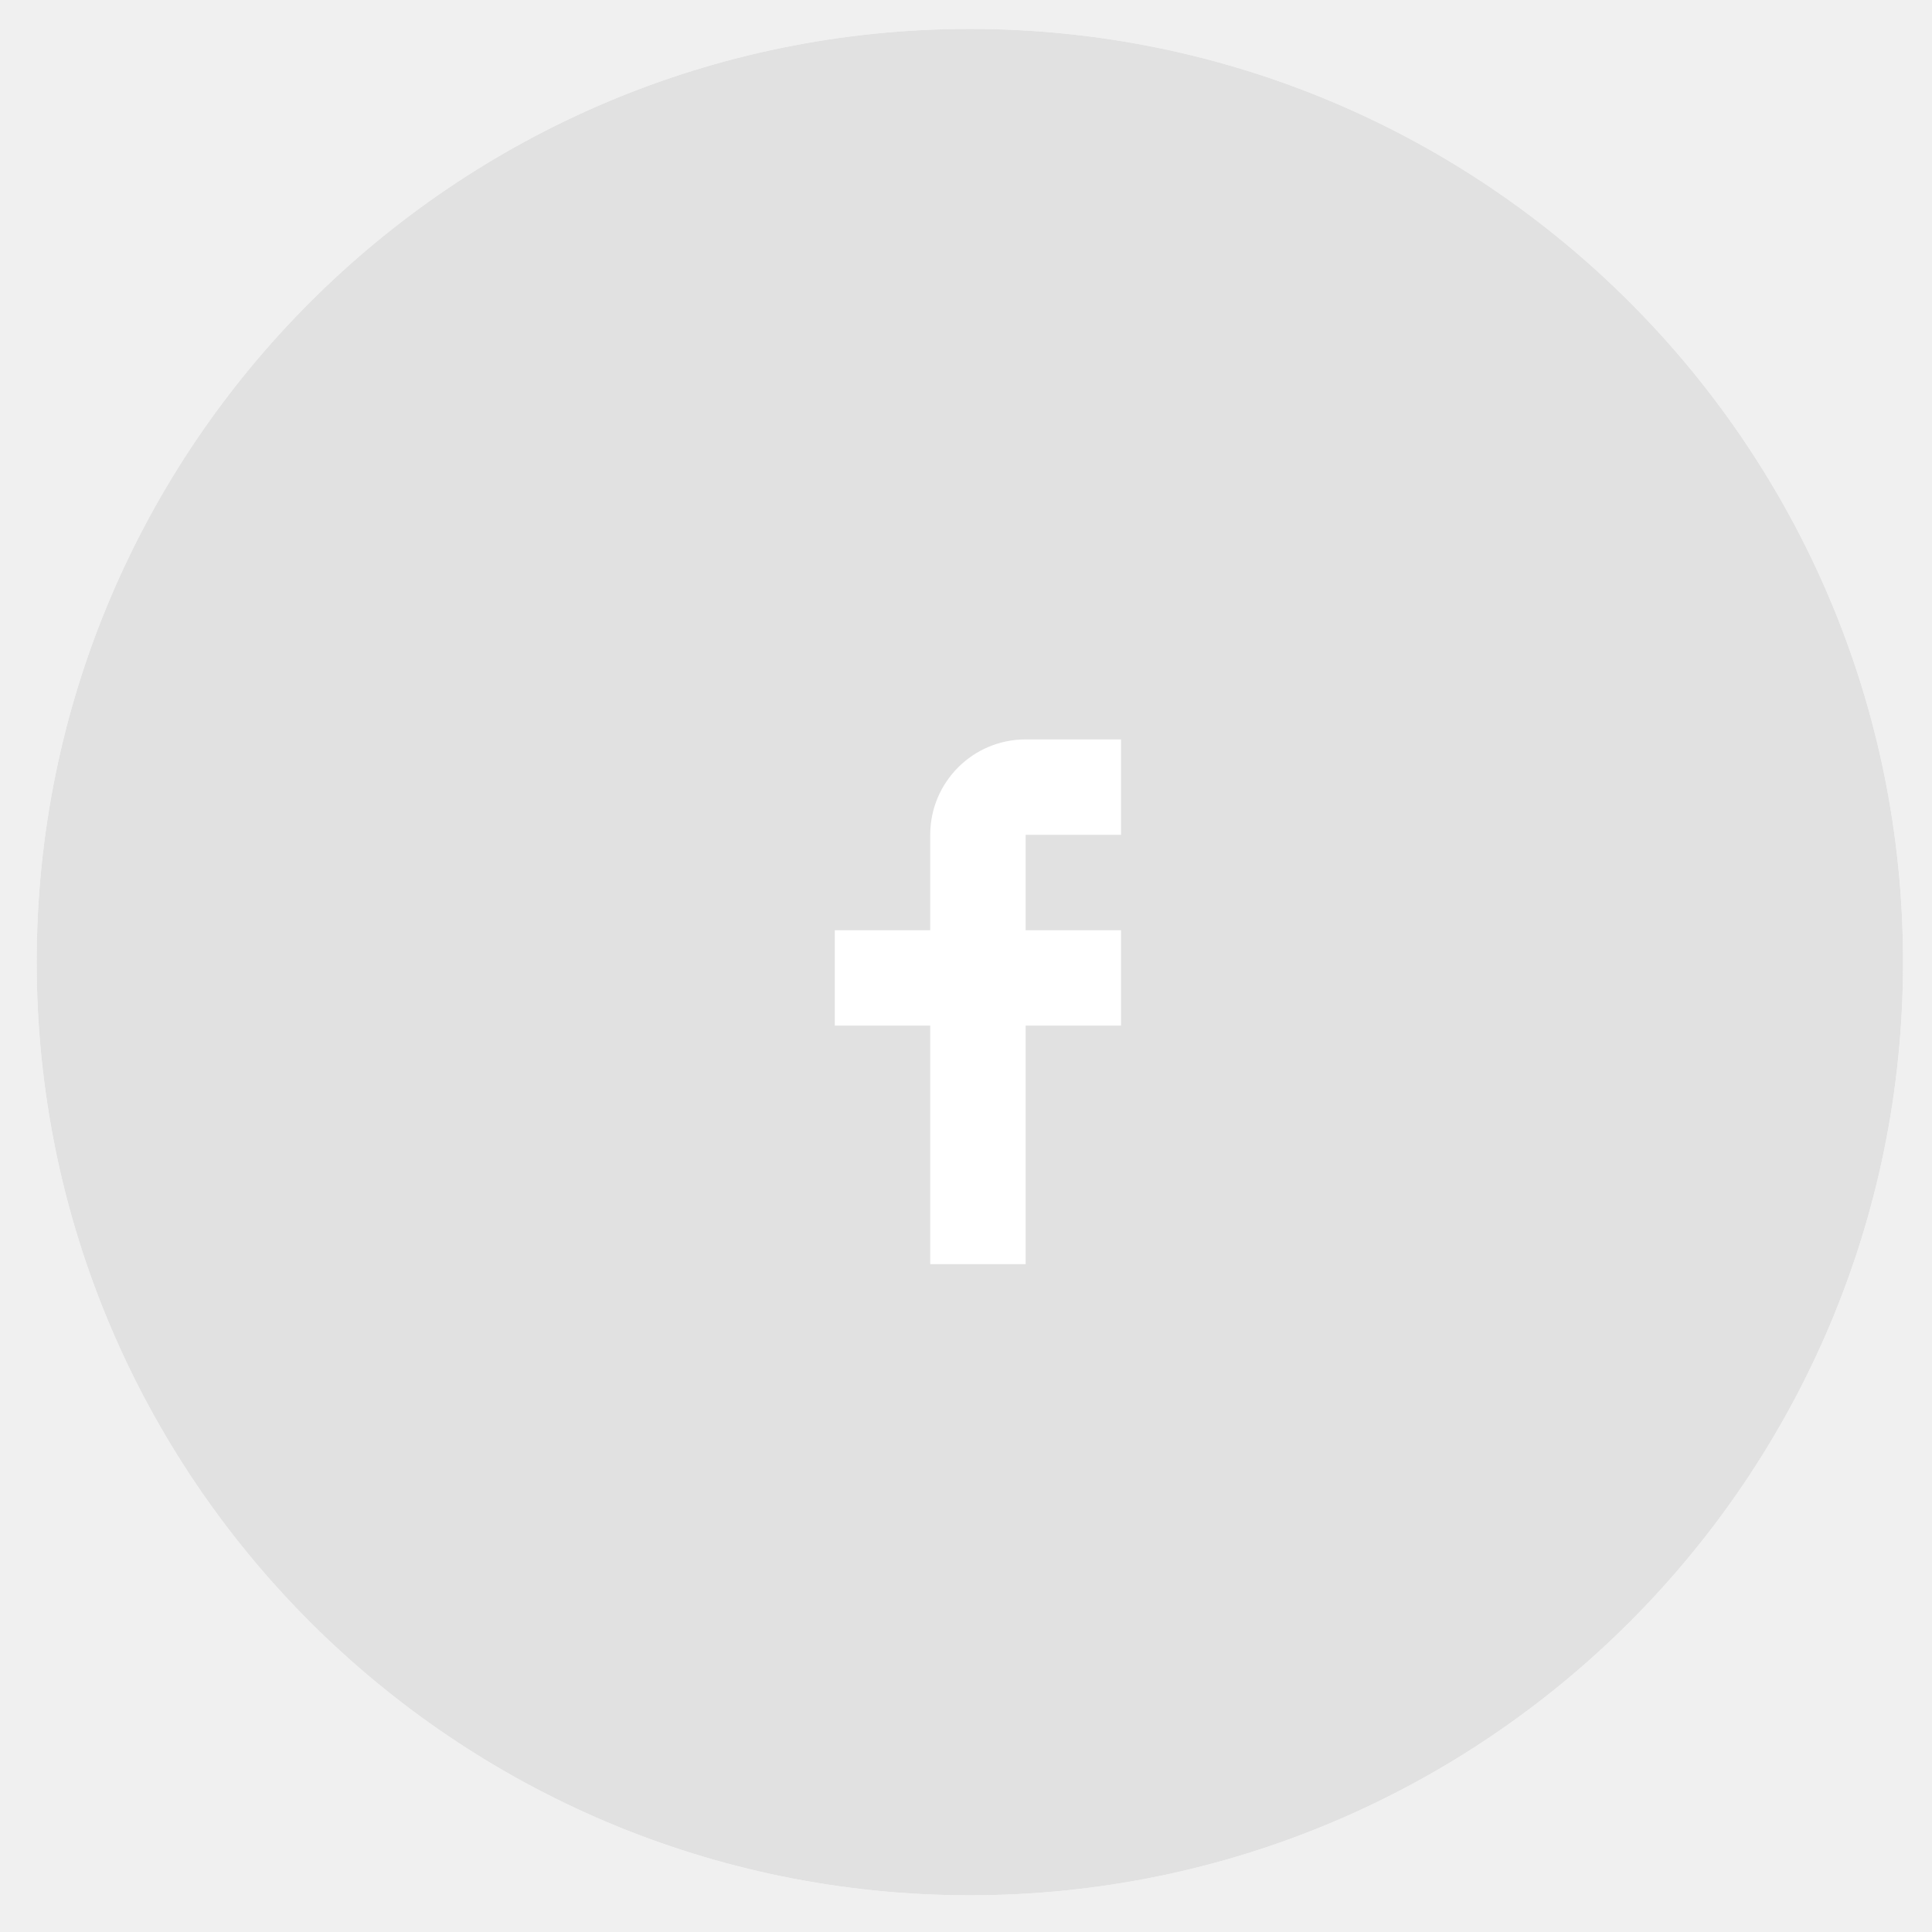
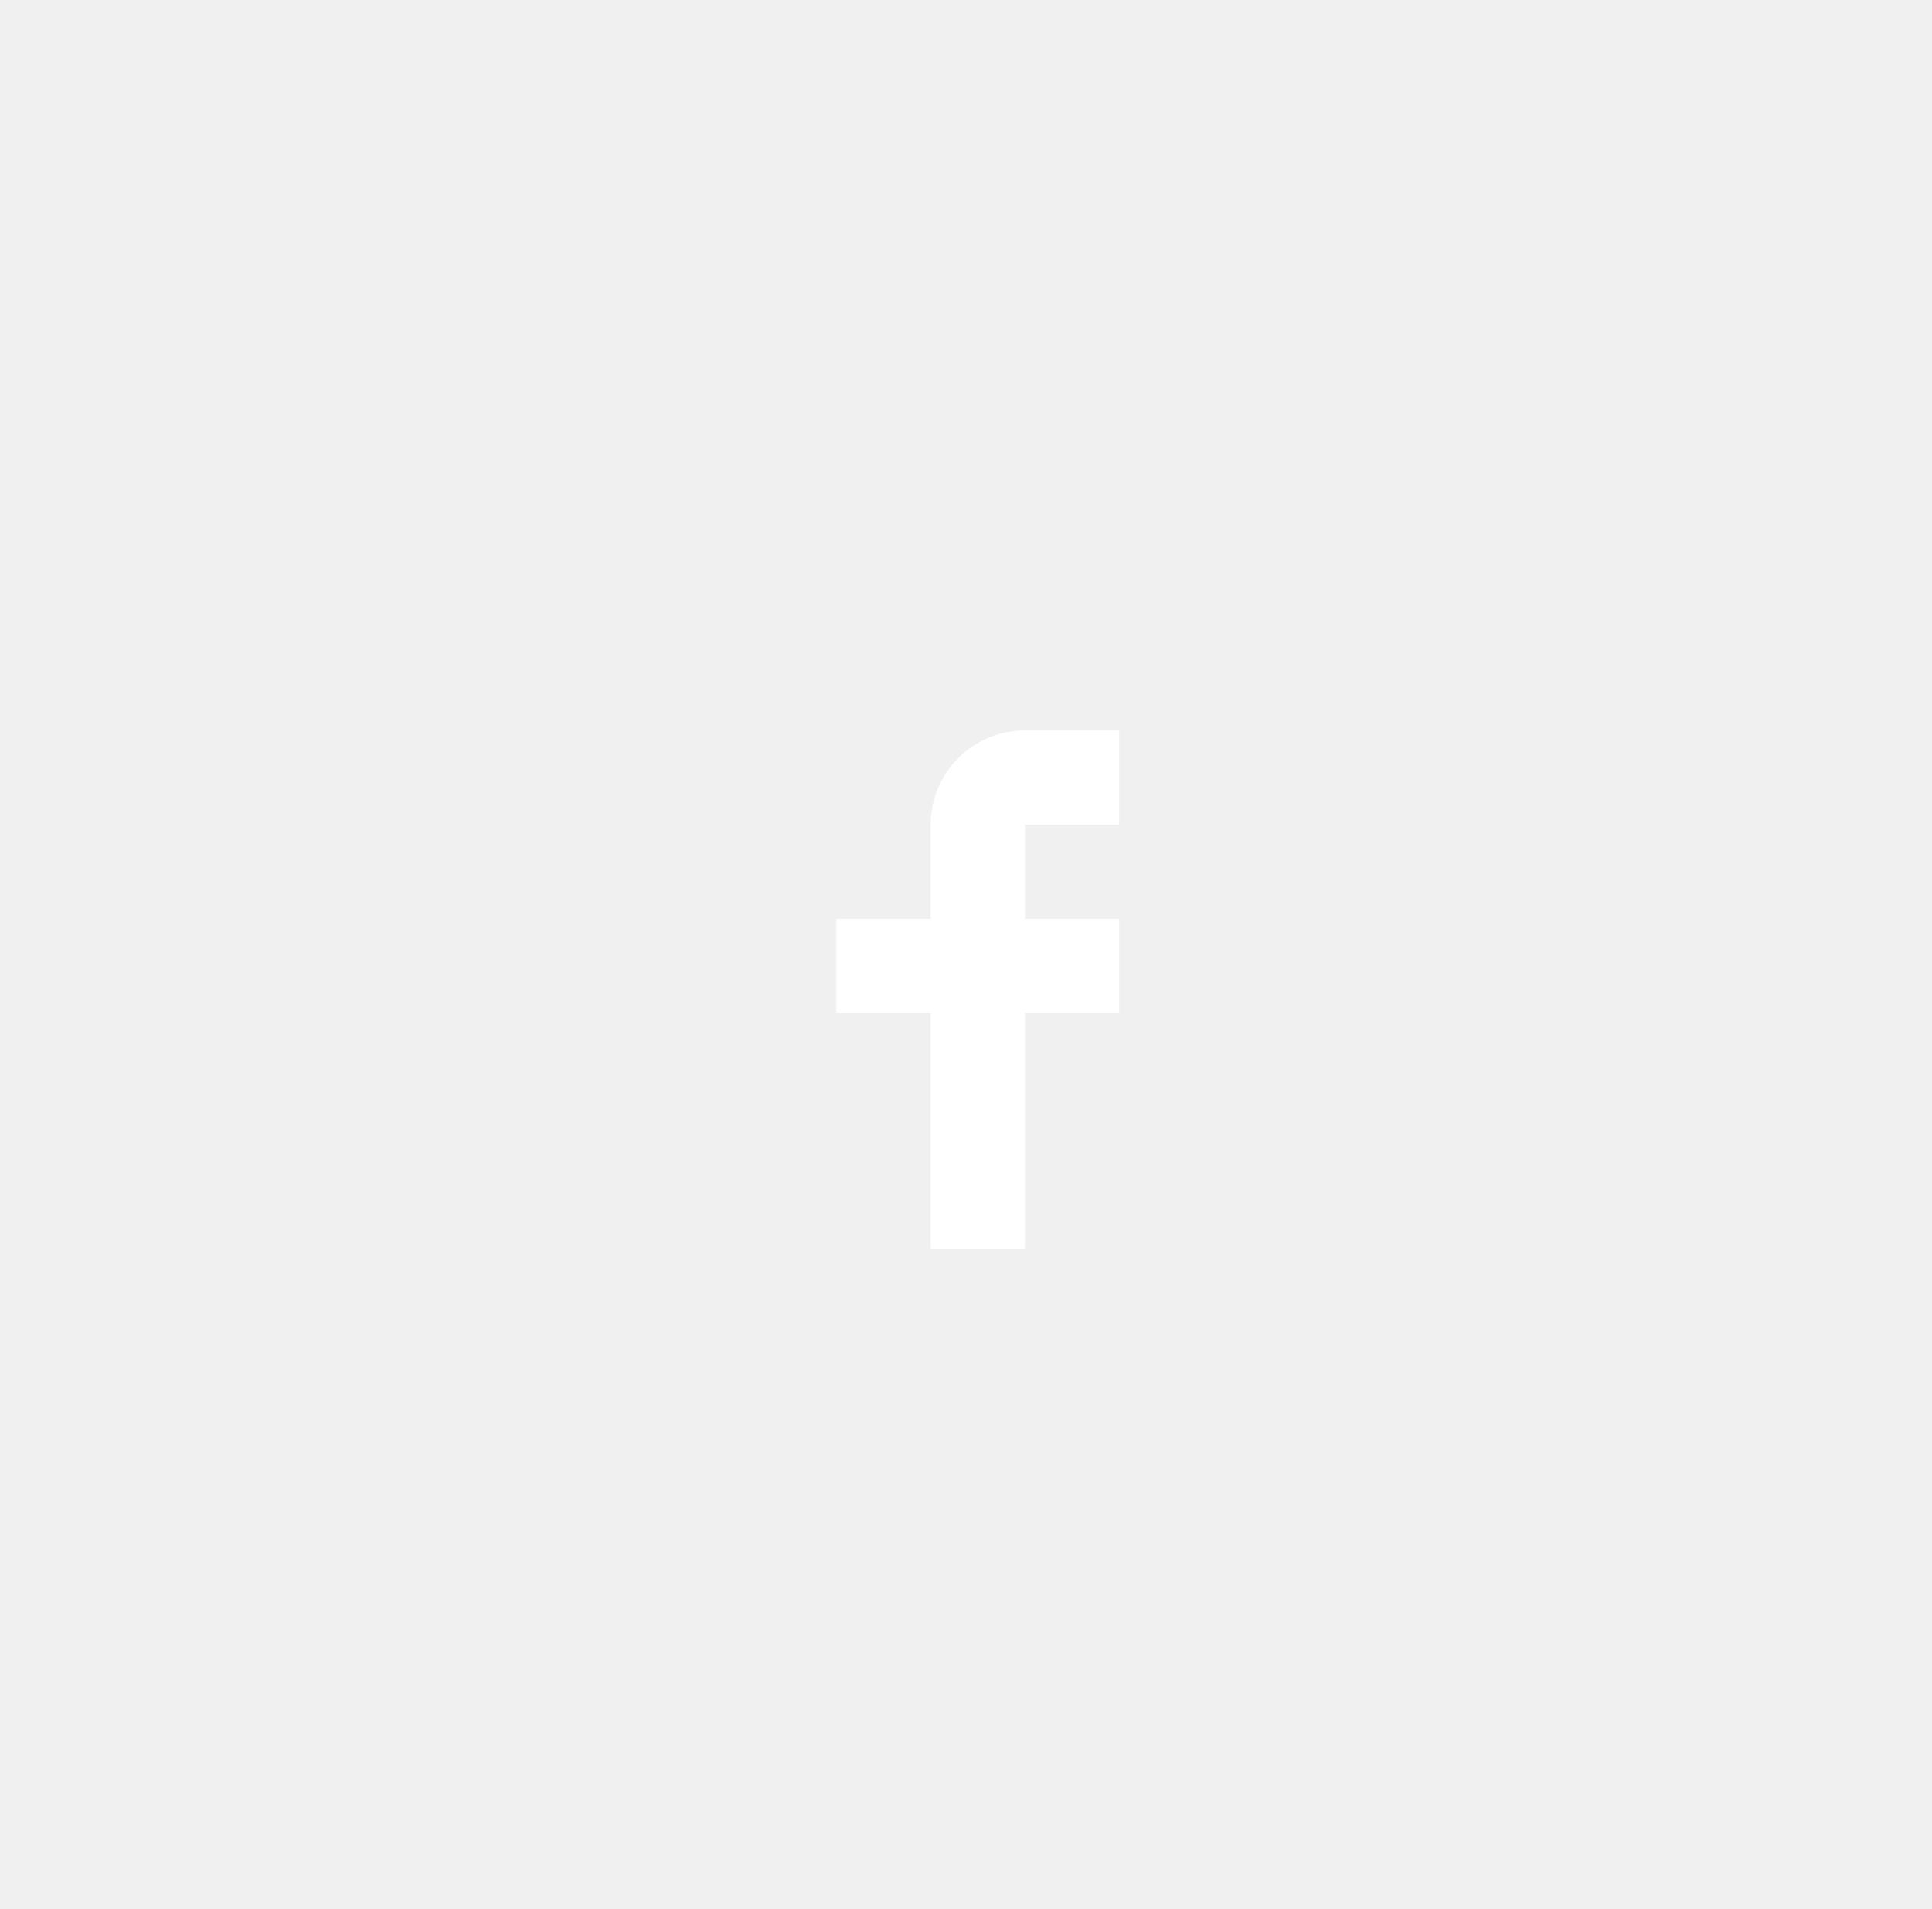
- <svg xmlns="http://www.w3.org/2000/svg" width="81" height="81" viewBox="0 0 81 81" fill="none">
-   <path fill-rule="evenodd" clip-rule="evenodd" d="M40.662 1.212C62.269 1.212 79.786 18.728 79.786 40.336C79.786 61.943 62.269 79.46 40.662 79.46C19.054 79.46 1.538 61.943 1.538 40.336C1.538 18.728 19.054 1.212 40.662 1.212Z" fill="white" />
-   <path fill-rule="evenodd" clip-rule="evenodd" d="M40.662 1.212C62.269 1.212 79.786 18.728 79.786 40.336C79.786 61.943 62.269 79.46 40.662 79.46C19.054 79.46 1.538 61.943 1.538 40.336C1.538 18.728 19.054 1.212 40.662 1.212Z" fill="#E1E1E1" />
-   <path d="M47 35V31H43C40.791 31 39 32.791 39 35V39H35V43H39V53H43V43H47V39H43V35H47Z" fill="white" />
+ <svg xmlns="http://www.w3.org/2000/svg" width="82" height="81" viewBox="0 0 82 81" fill="none">
+   <path d="M47.5 35V31H43.5C41.291 31 39.5 32.791 39.5 35V39H35.5V43H39.5V53H43.5V43H47.5V39H43.5V35H47.5Z" fill="white" />
</svg>
